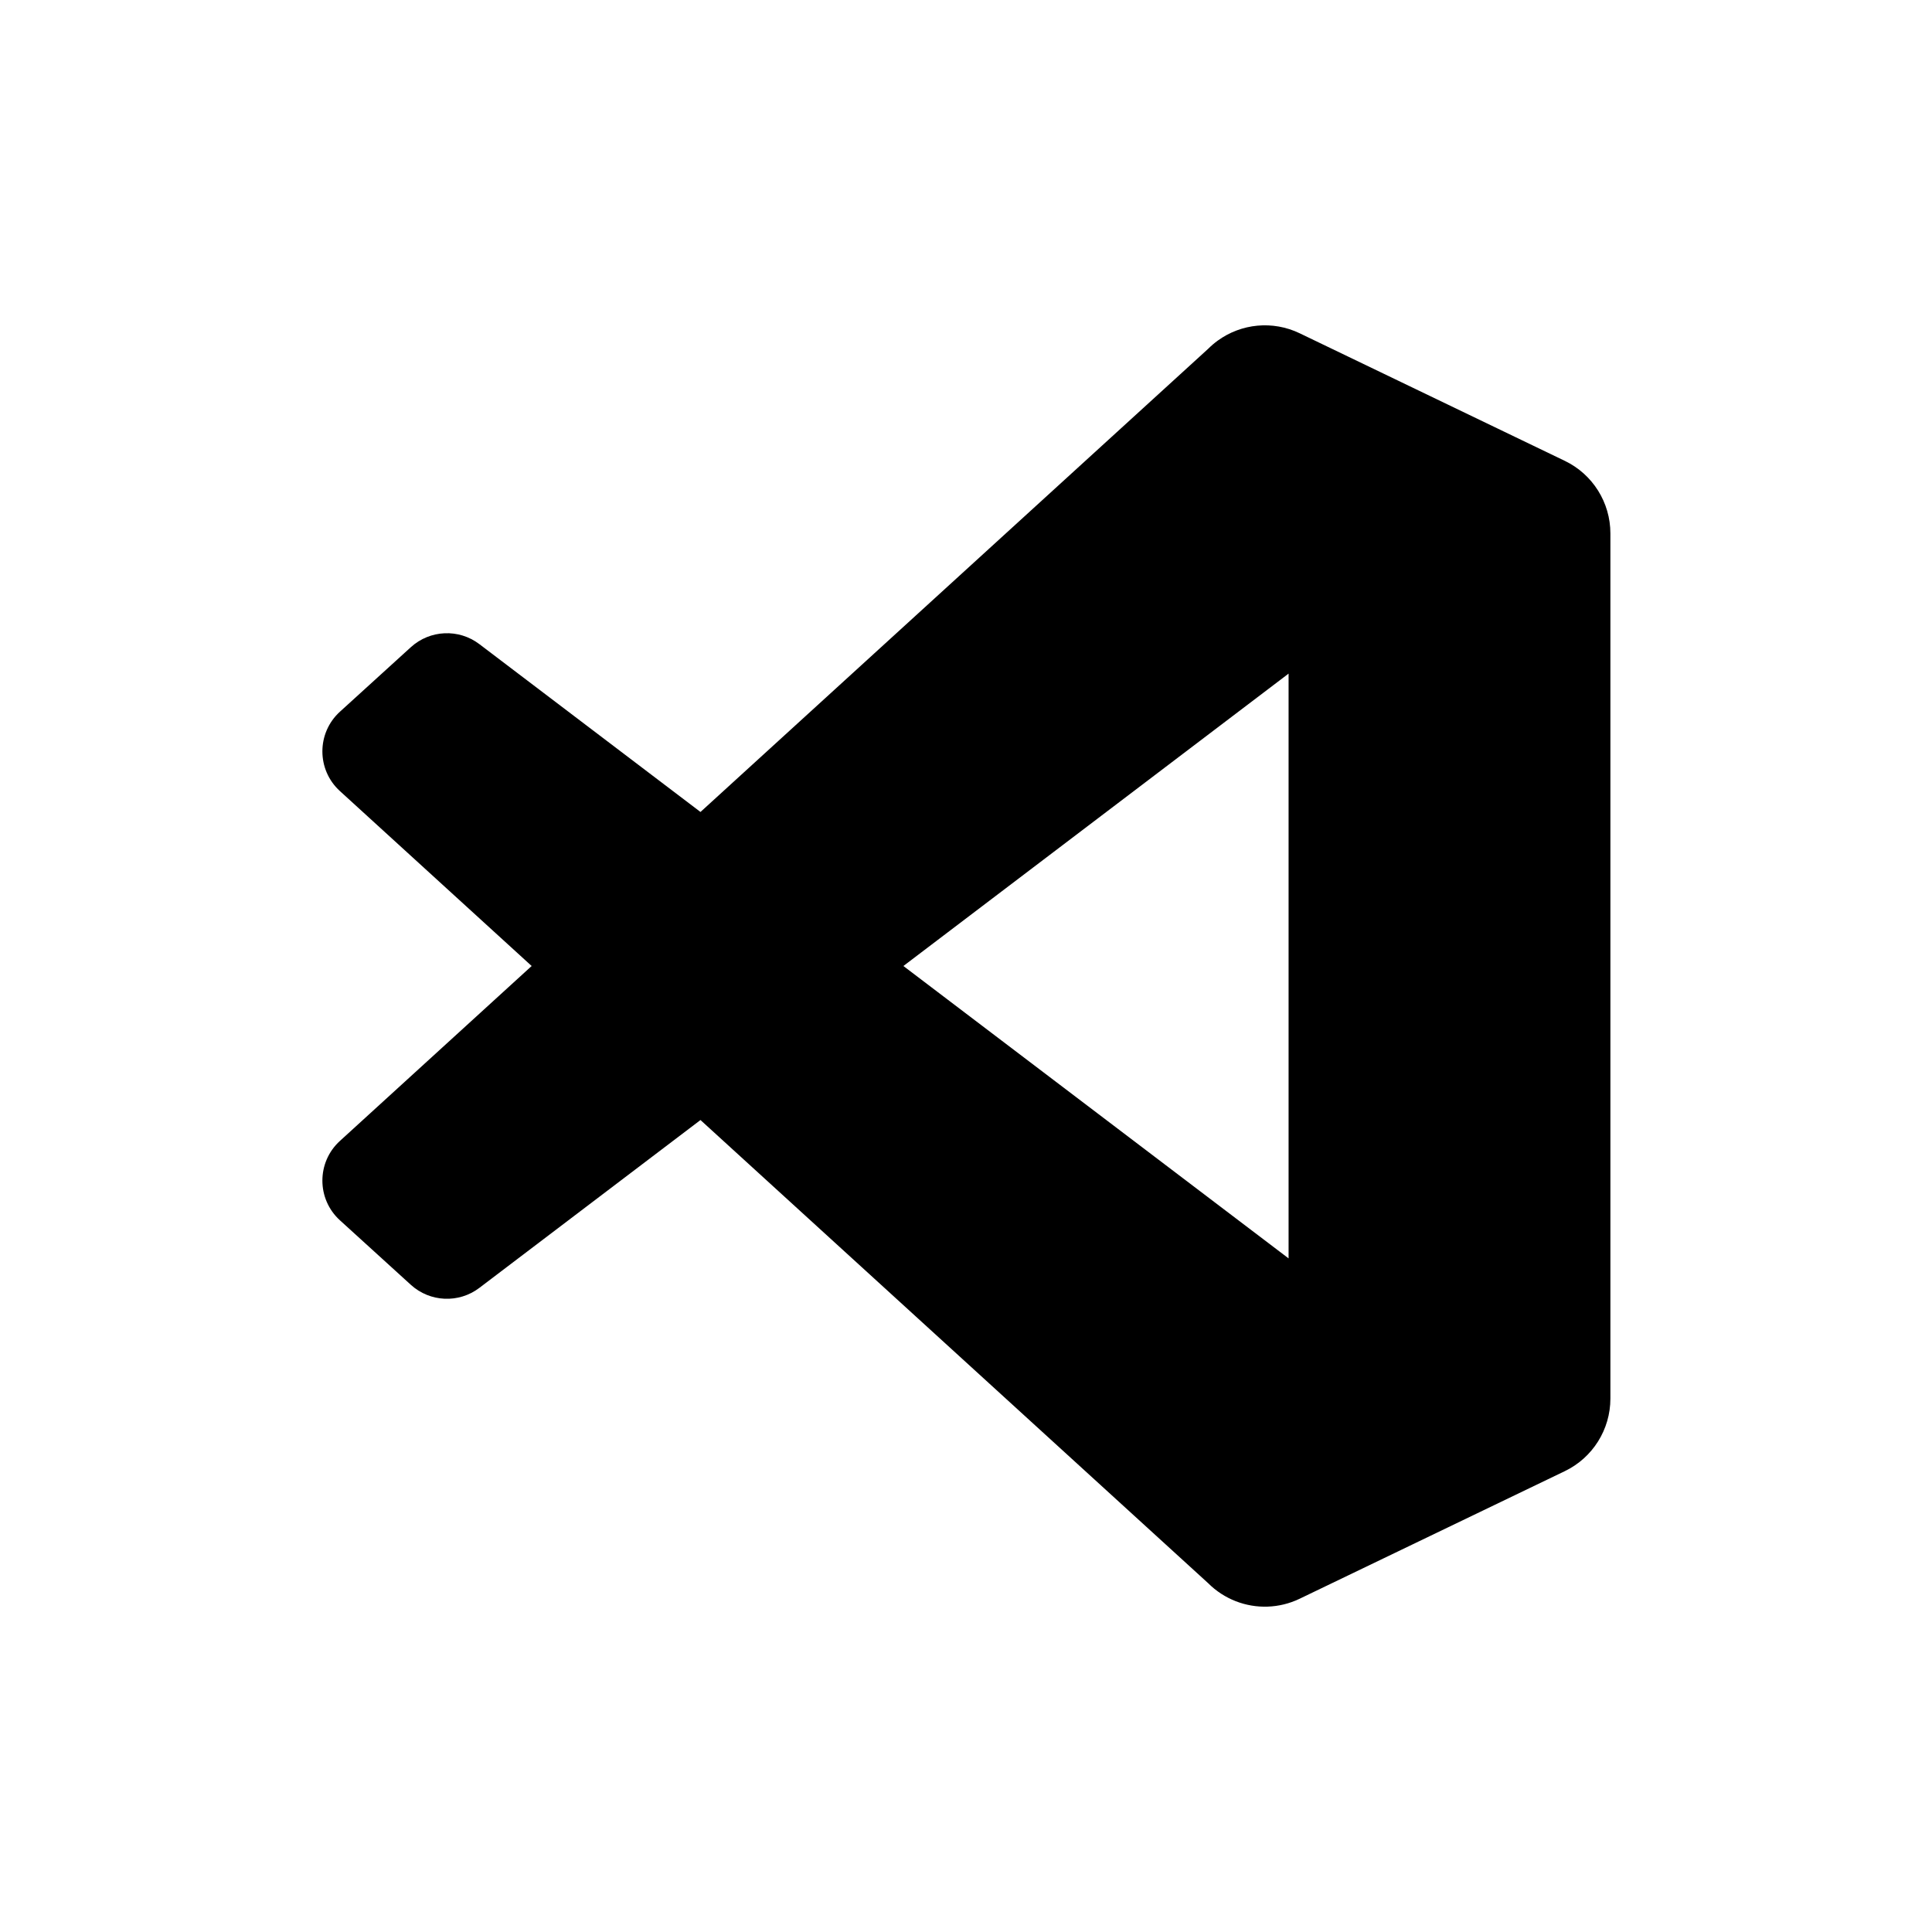
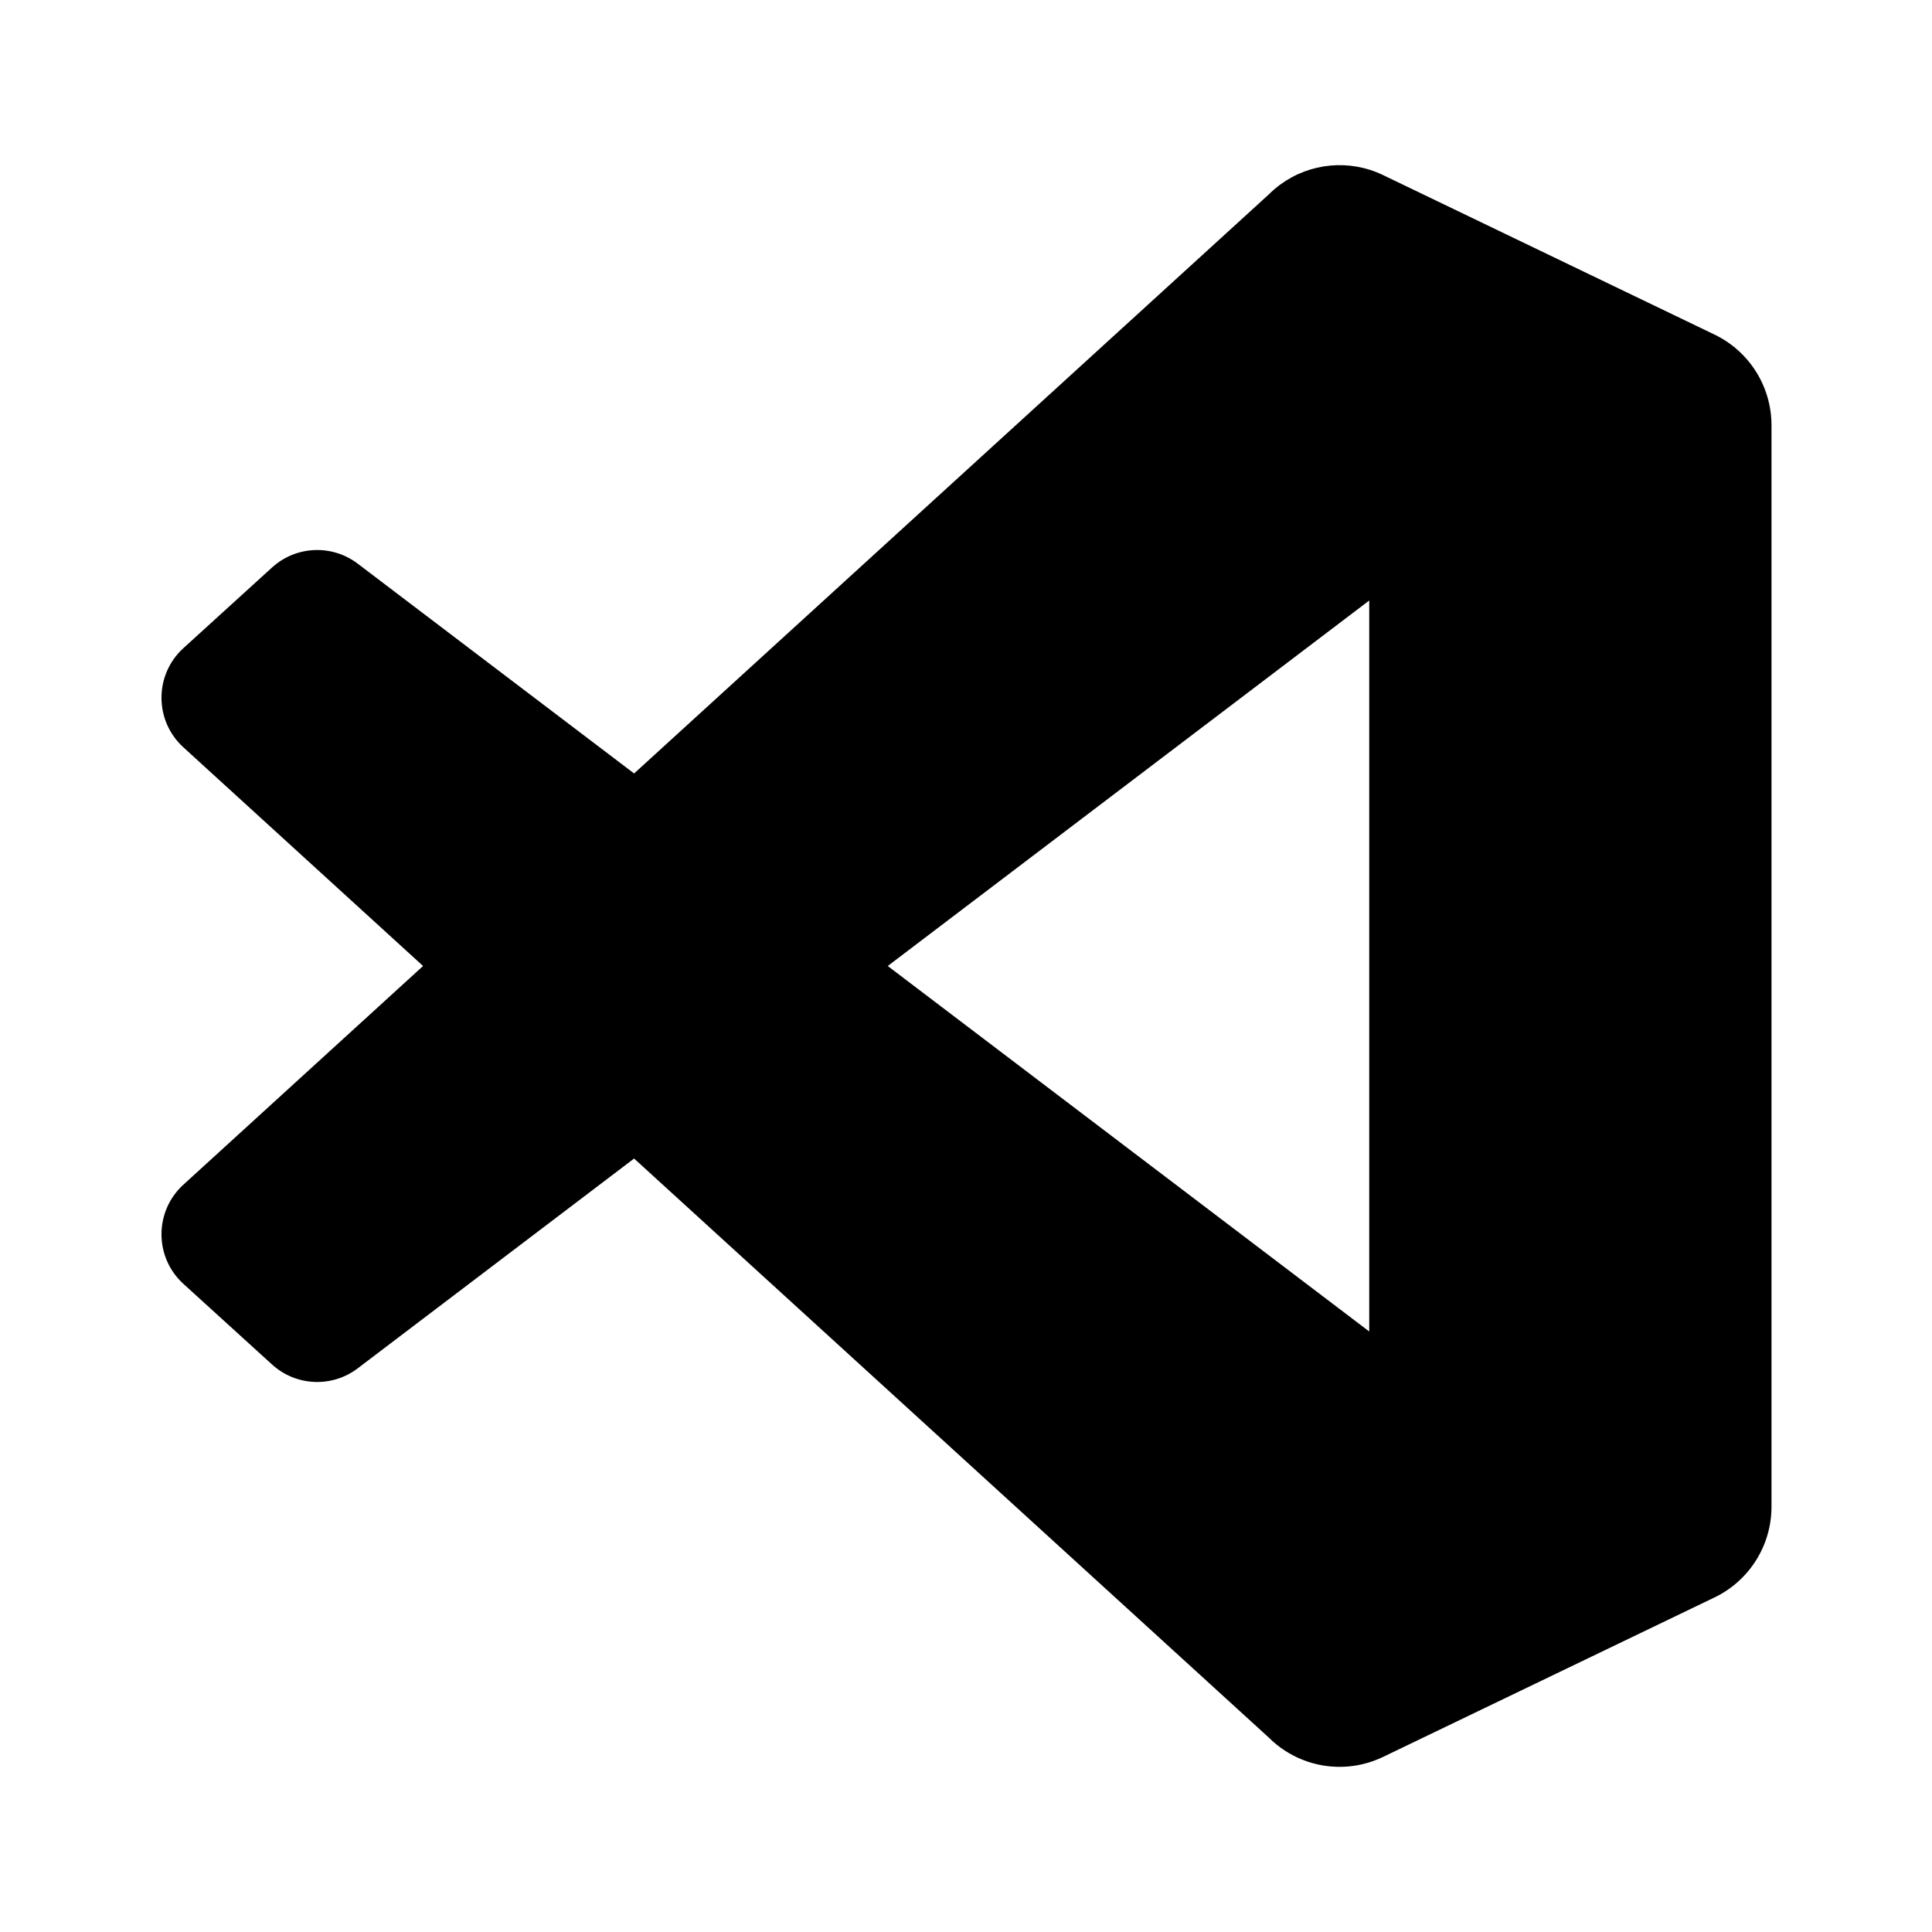
<svg xmlns="http://www.w3.org/2000/svg" viewBox="0 0 150 150" fill="currentColor" fill-rule="evenodd" clip-rule="evenodd">
-   <rect x="15" y="15" width="120" height="120" style="fill: none; stroke-width: 0.2px; stroke: rgb(84, 84, 84); pointer-events: none; visibility: hidden;" />
-   <path transform="translate(25.03039, 24.99995)" d="M70.912 99.317C72.487 99.931 74.283 99.891 75.873 99.126L96.461 89.22C98.624 88.179 100 85.989 100 83.587V16.413C100 14.011 98.624 11.822 96.461 10.781L75.873 0.874C73.786 -0.13 71.345 0.116 69.513 1.447C69.252 1.637 69.003 1.849 68.769 2.083L29.355 38.041L12.187 25.01C10.589 23.797 8.354 23.896 6.869 25.246L1.363 30.255C-0.453 31.906 -0.455 34.763 1.359 36.417L16.247 50L1.359 63.583C-0.455 65.237 -0.453 68.094 1.363 69.745L6.869 74.754C8.354 76.104 10.589 76.204 12.187 74.99L29.355 61.959L68.769 97.917C69.392 98.541 70.125 99.01 70.912 99.317ZM75.015 27.299L45.109 50L75.015 72.701V27.299Z" />
+   <g transform="matrix(1.25, 0, 0, 1.25, -18.75, -18.75)">
+     <path transform="translate(25.03039, 24.99995)" d="M70.912 99.317C72.487 99.931 74.283 99.891 75.873 99.126L96.461 89.22C98.624 88.179 100 85.989 100 83.587V16.413C100 14.011 98.624 11.822 96.461 10.781L75.873 0.874C73.786 -0.13 71.345 0.116 69.513 1.447C69.252 1.637 69.003 1.849 68.769 2.083L29.355 38.041L12.187 25.01C10.589 23.797 8.354 23.896 6.869 25.246L1.363 30.255C-0.453 31.906 -0.455 34.763 1.359 36.417L16.247 50L1.359 63.583C-0.455 65.237 -0.453 68.094 1.363 69.745L6.869 74.754C8.354 76.104 10.589 76.204 12.187 74.99L29.355 61.959L68.769 97.917C69.392 98.541 70.125 99.01 70.912 99.317ZM75.015 27.299L45.109 50L75.015 72.701V27.299Z" />
+   </g>
</svg>
